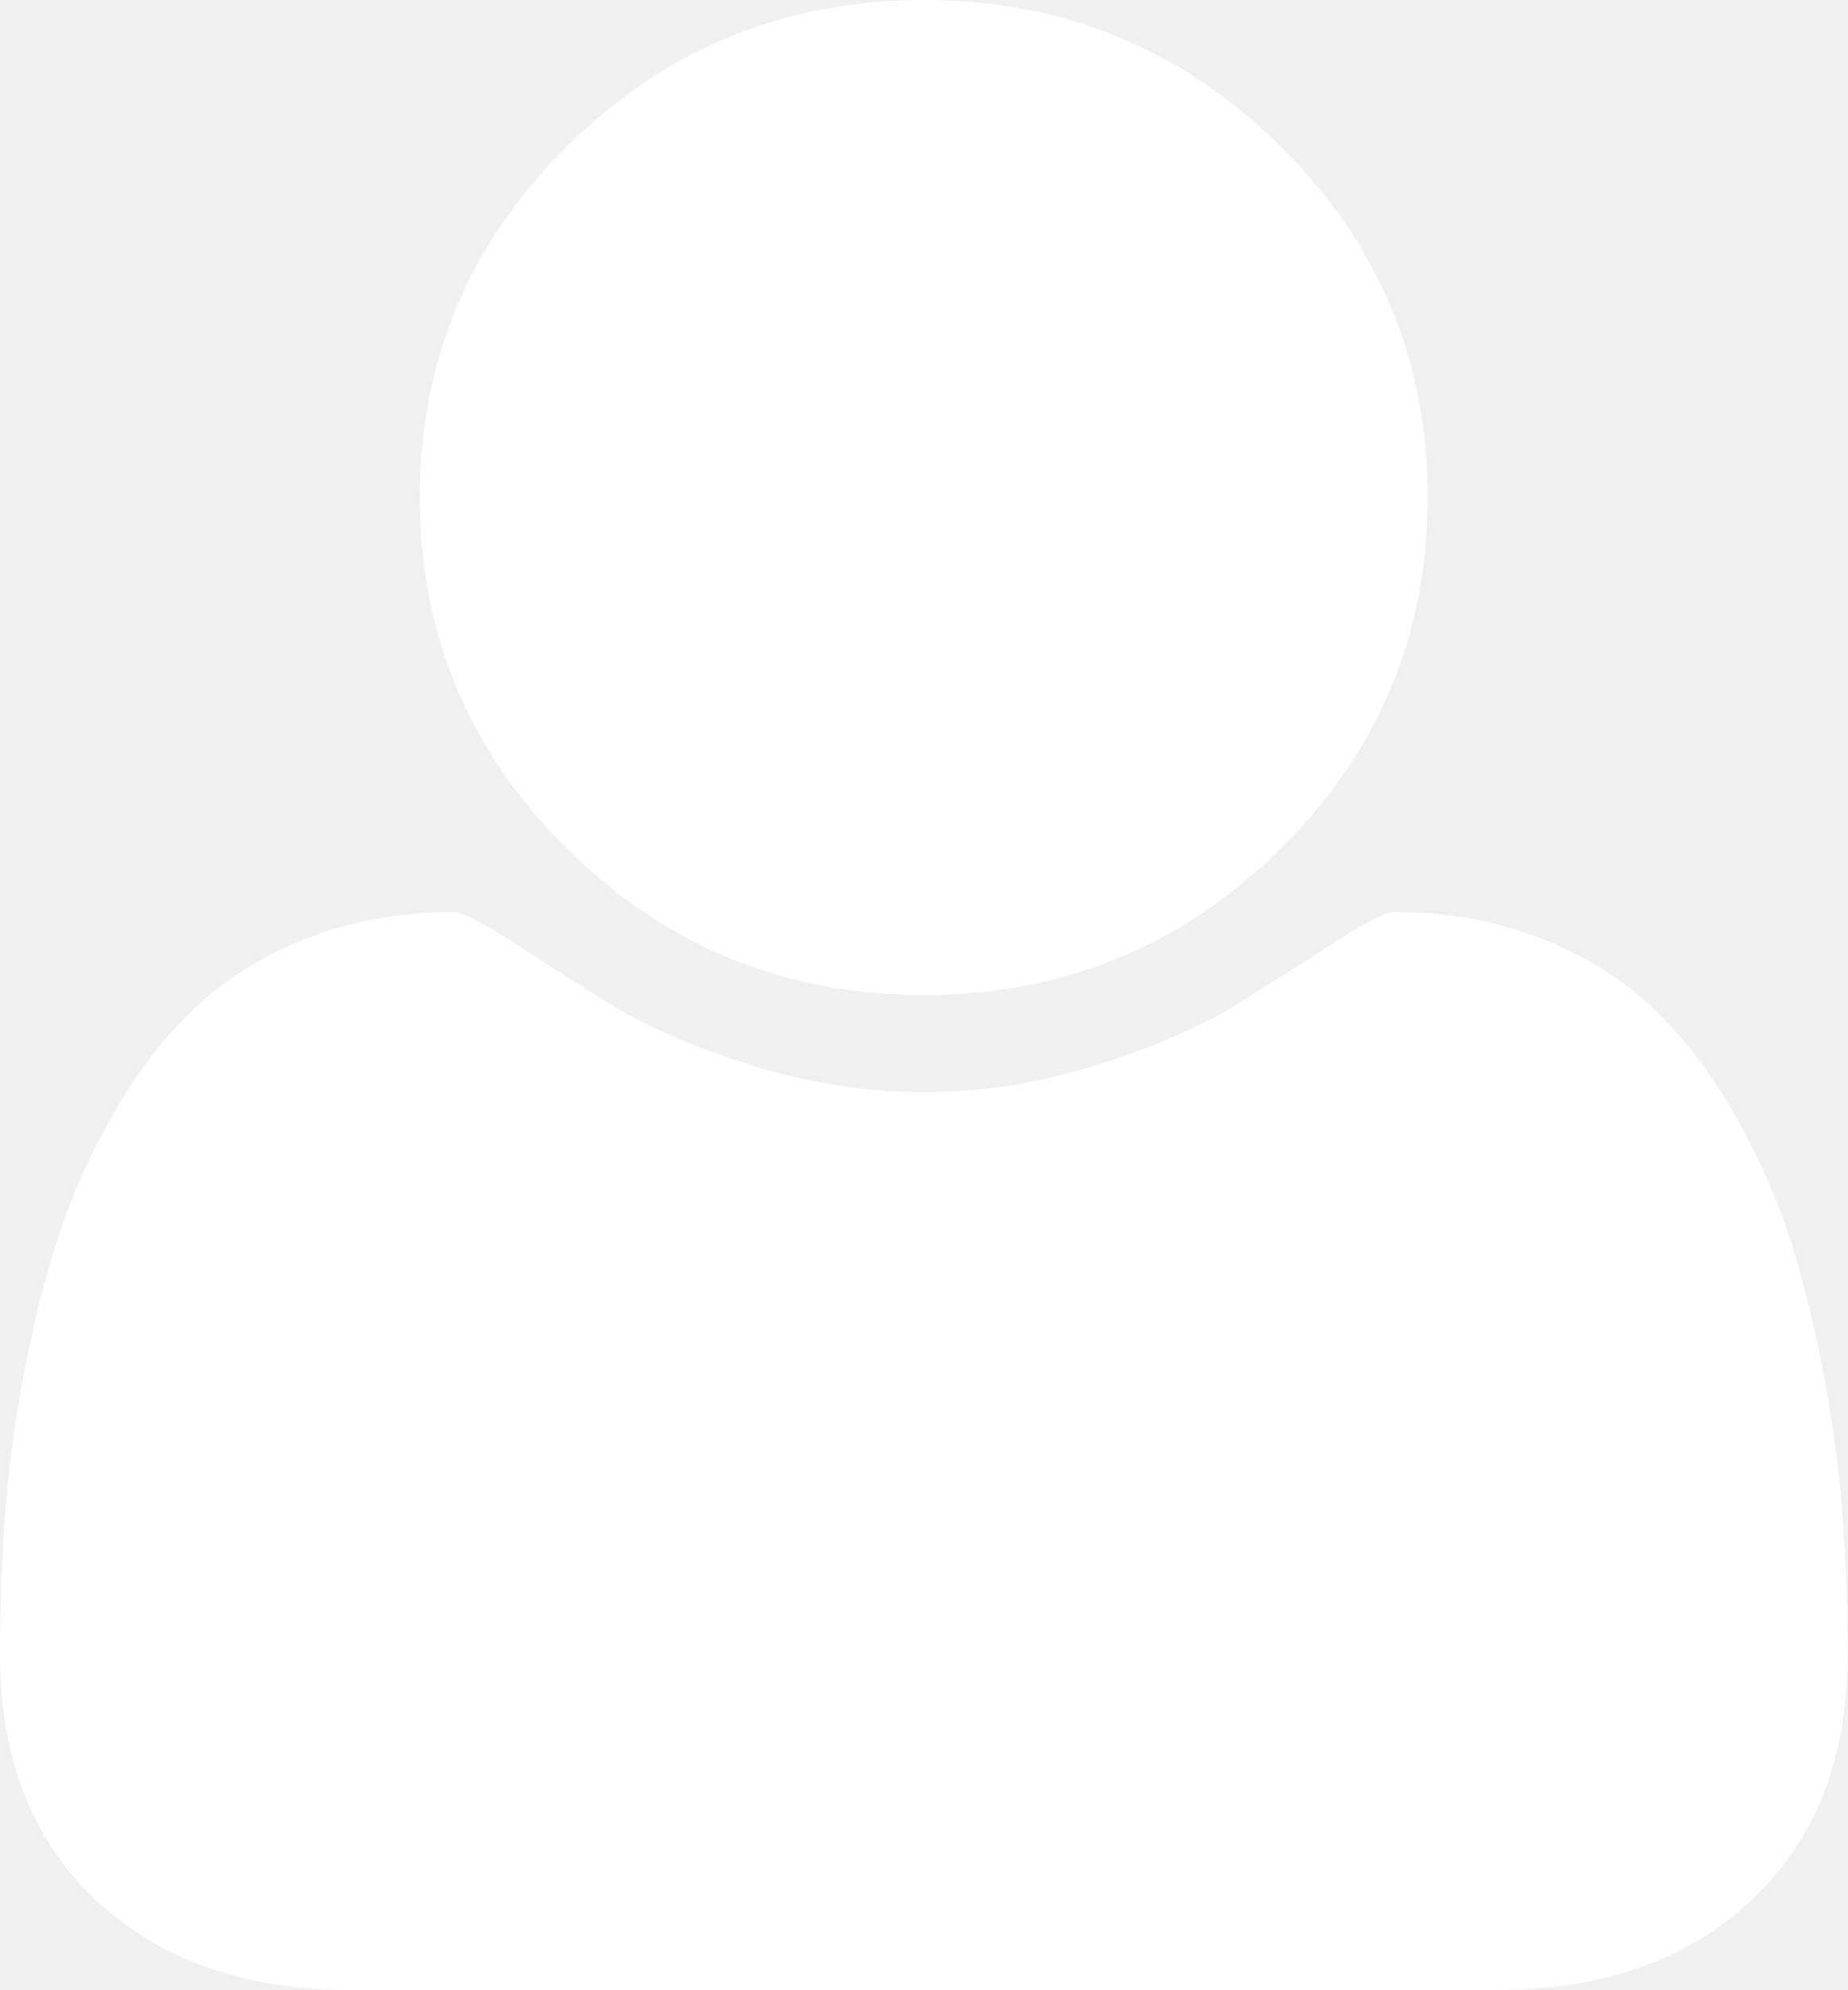
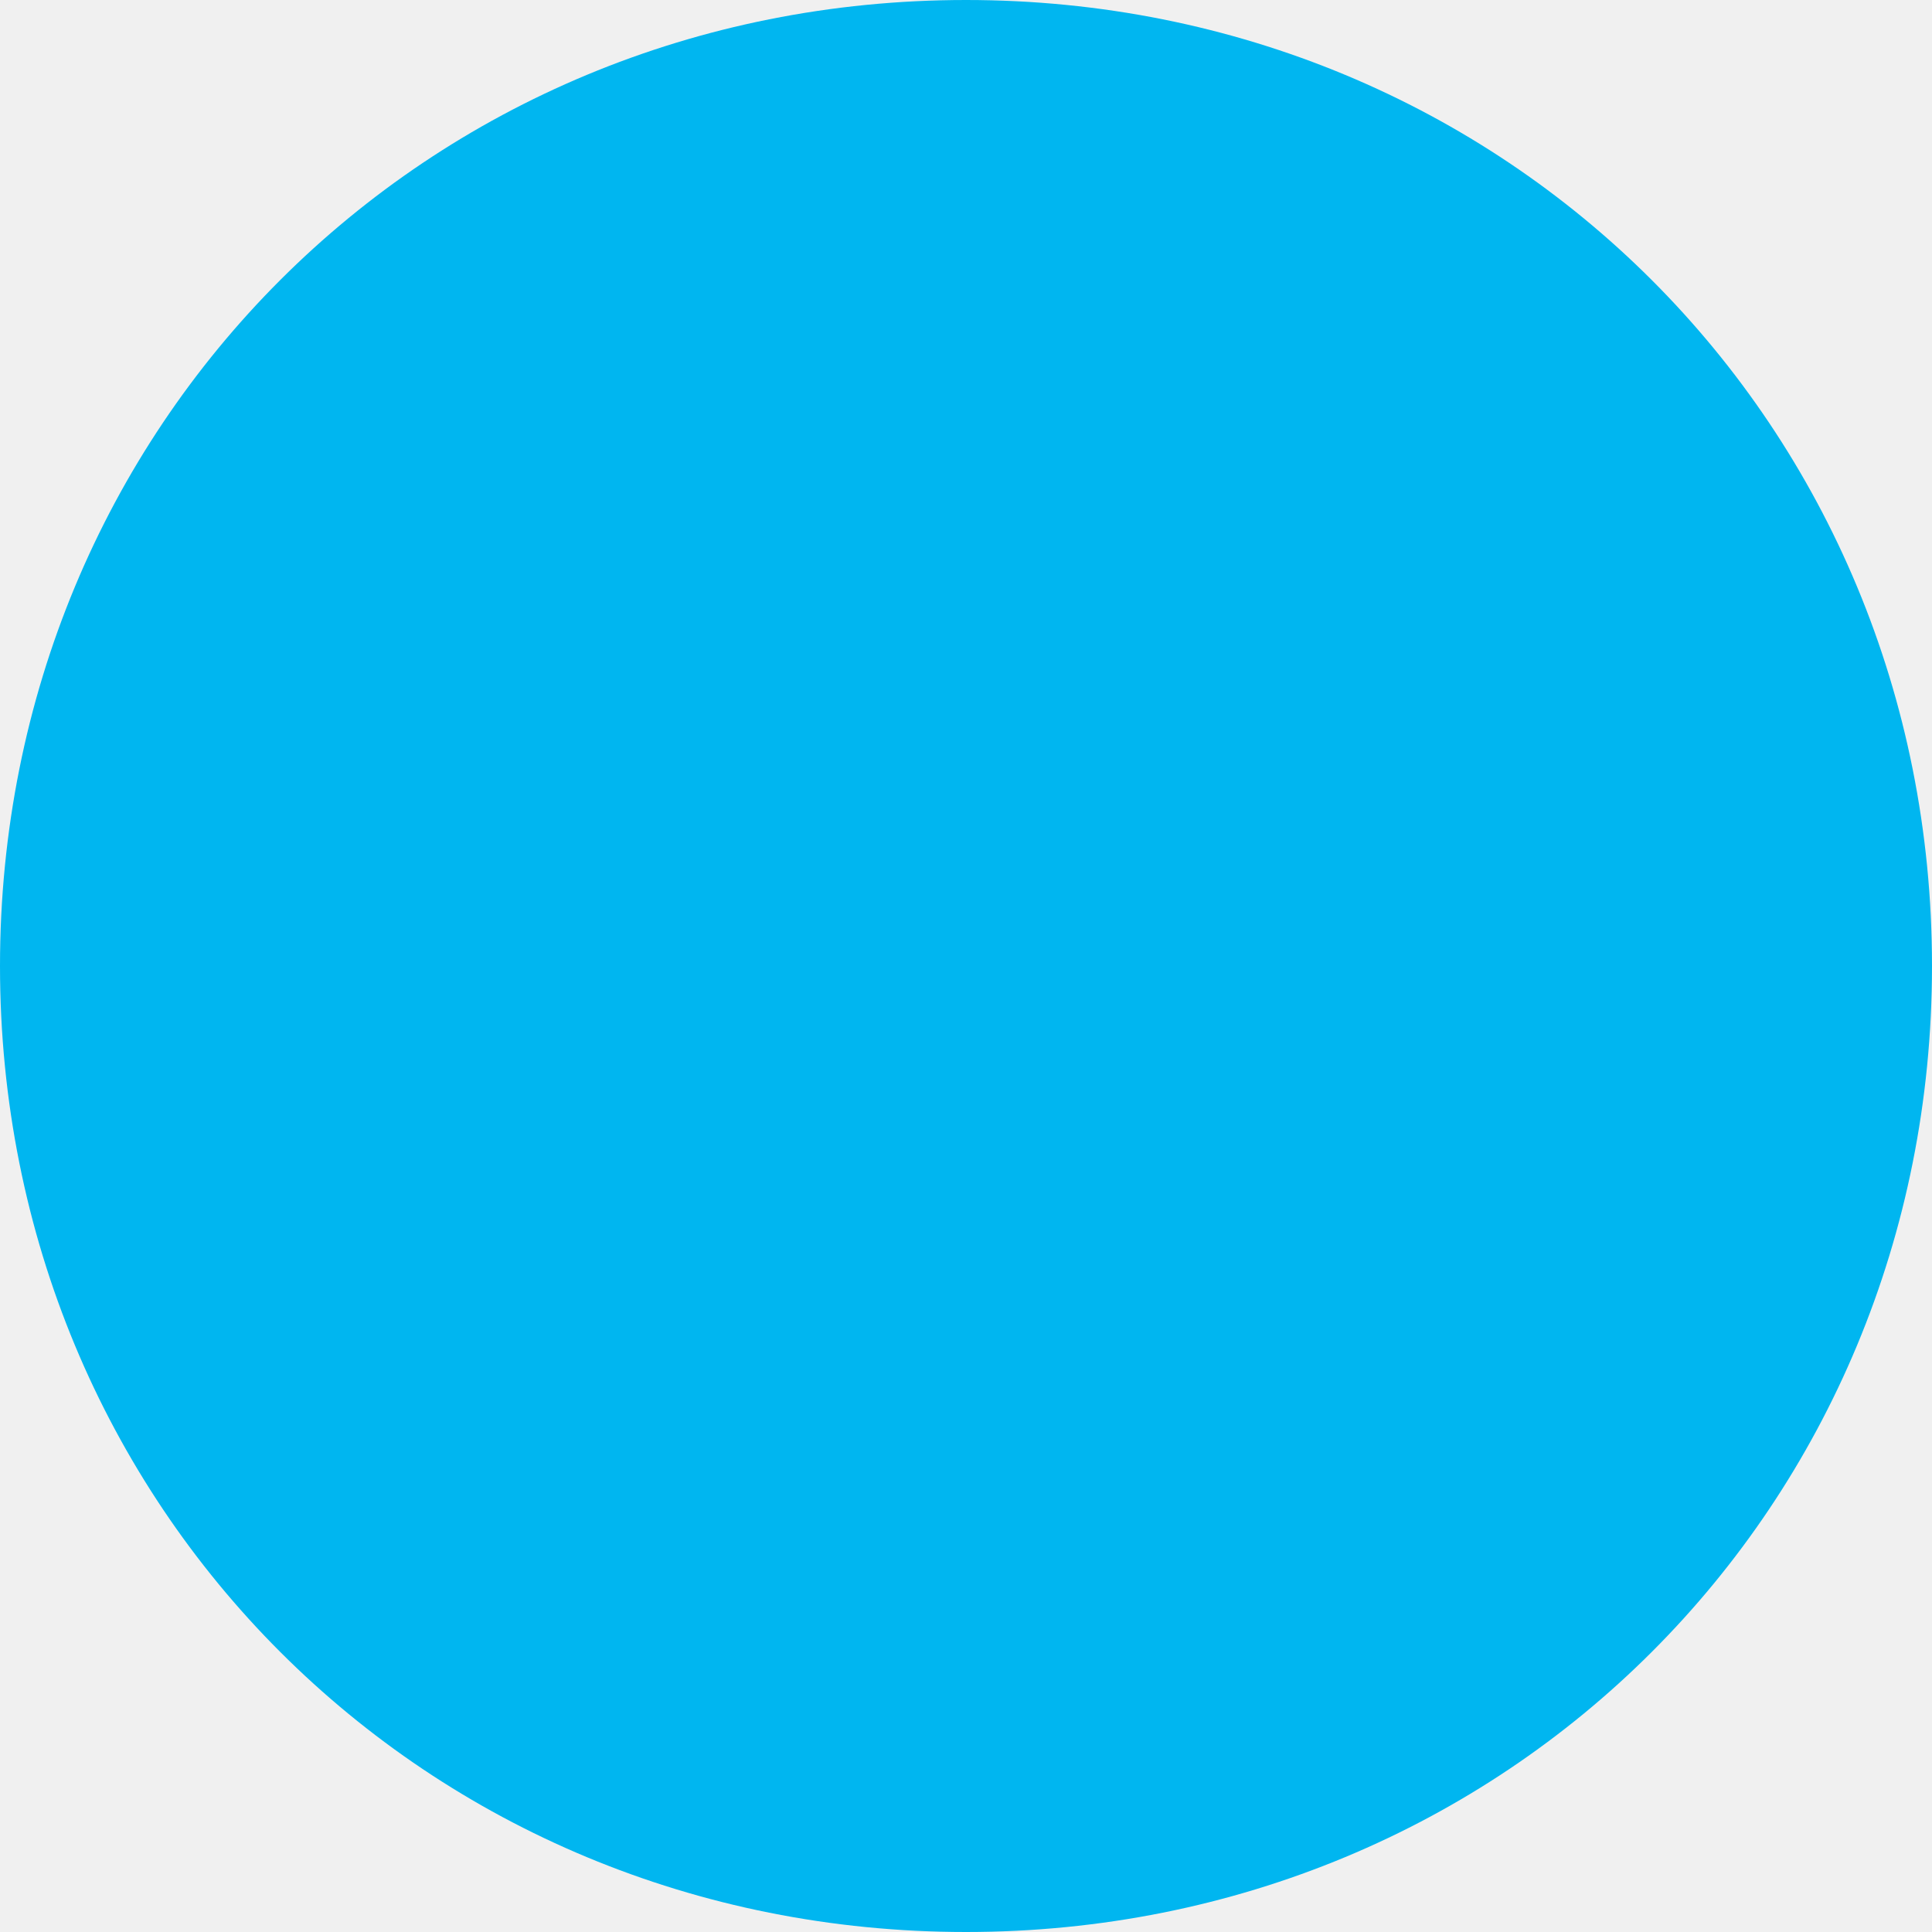
- <svg xmlns="http://www.w3.org/2000/svg" version="1.1" width="26px" height="28px">
-   <g transform="matrix(1 0 0 1 -343 -157 )">
-     <path d="M 25.935 21.392  C 25.978 22.006  26 22.635  26 23.279  C 26 24.737  25.551 25.888  24.652 26.733  C 23.753 27.578  22.559 28  21.07 28  L 4.93 28  C 3.441 28  2.247 27.578  1.348 26.733  C 0.449 25.888  0 24.737  0 23.279  C 0 22.635  0.022 22.006  0.065 21.392  C 0.108 20.778  0.194 20.116  0.323 19.405  C 0.452 18.694  0.616 18.035  0.812 17.427  C 1.009 16.819  1.274 16.227  1.607 15.65  C 1.939 15.072  2.321 14.58  2.751 14.173  C 3.182 13.766  3.709 13.441  4.33 13.198  C 4.952 12.955  5.638 12.833  6.389 12.833  C 6.5 12.833  6.759 12.964  7.165 13.225  C 7.571 13.487  8.03 13.778  8.54 14.1  C 9.051 14.422  9.716 14.714  10.535 14.975  C 11.353 15.237  12.175 15.367  13 15.367  C 13.825 15.367  14.647 15.237  15.465 14.975  C 16.284 14.714  16.949 14.422  17.46 14.1  C 17.97 13.778  18.429 13.487  18.835 13.225  C 19.241 12.964  19.5 12.833  19.611 12.833  C 20.362 12.833  21.048 12.955  21.67 13.198  C 22.291 13.441  22.818 13.766  23.249 14.173  C 23.679 14.58  24.061 15.072  24.393 15.65  C 24.726 16.227  24.991 16.819  25.188 17.427  C 25.384 18.035  25.548 18.694  25.677 19.405  C 25.806 20.116  25.892 20.778  25.935 21.392  Z M 18.013 2.051  C 19.398 3.418  20.091 5.068  20.091 7  C 20.091 8.932  19.398 10.582  18.013 11.949  C 16.629 13.316  14.957 14  13 14  C 11.043 14  9.371 13.316  7.987 11.949  C 6.602 10.582  5.909 8.932  5.909 7  C 5.909 5.068  6.602 3.418  7.987 2.051  C 9.371 0.684  11.043 0  13 0  C 14.957 0  16.629 0.684  18.013 2.051  Z " fill-rule="nonzero" fill="#ffffff" stroke="none" transform="matrix(1 0 0 1 343 157 )" />
+ <svg xmlns="http://www.w3.org/2000/svg" version="1.1" width="56px" height="56px">
+   <g transform="matrix(1 0 0 1 -328 -143 )">
+     <path d="M 356 143  C 371.68 143  384 155.32  384 171  C 384 186.68  371.68 199  356 199  C 340.32 199  328 186.68  328 171  C 328 155.32  340.32 143  356 143  Z " fill-rule="nonzero" fill="#00b6f0" stroke="none" />
  </g>
</svg>
